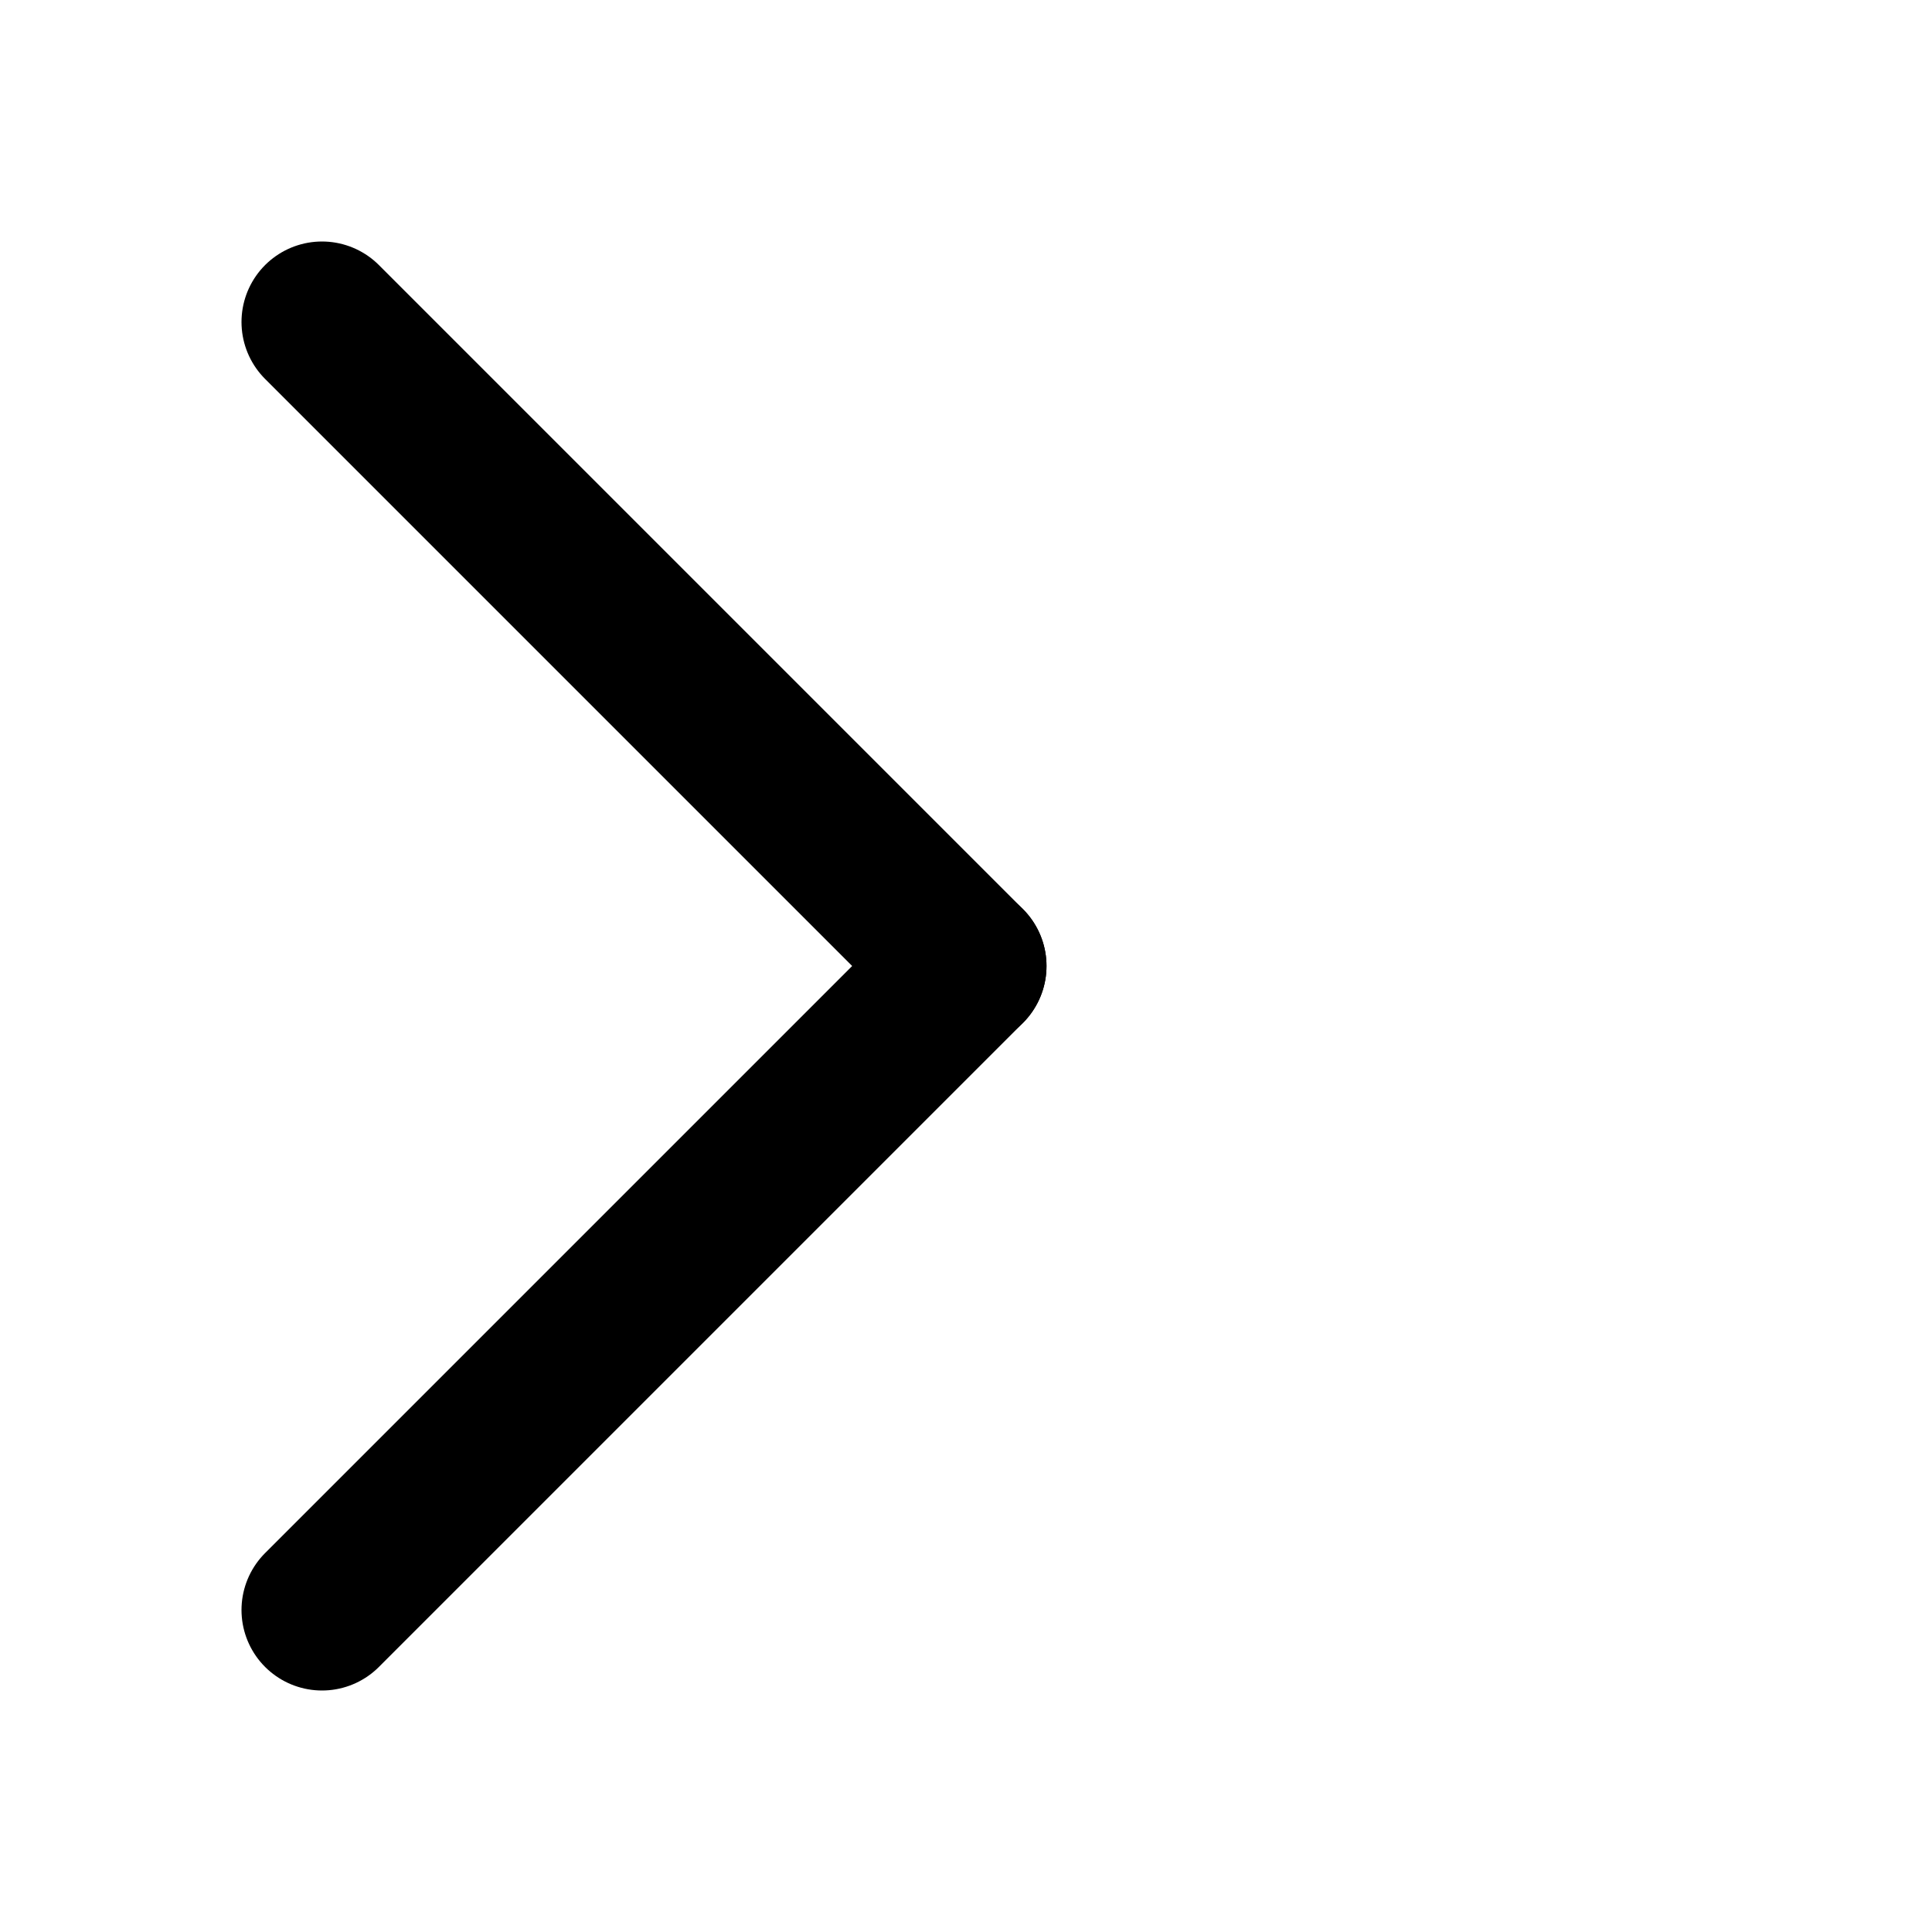
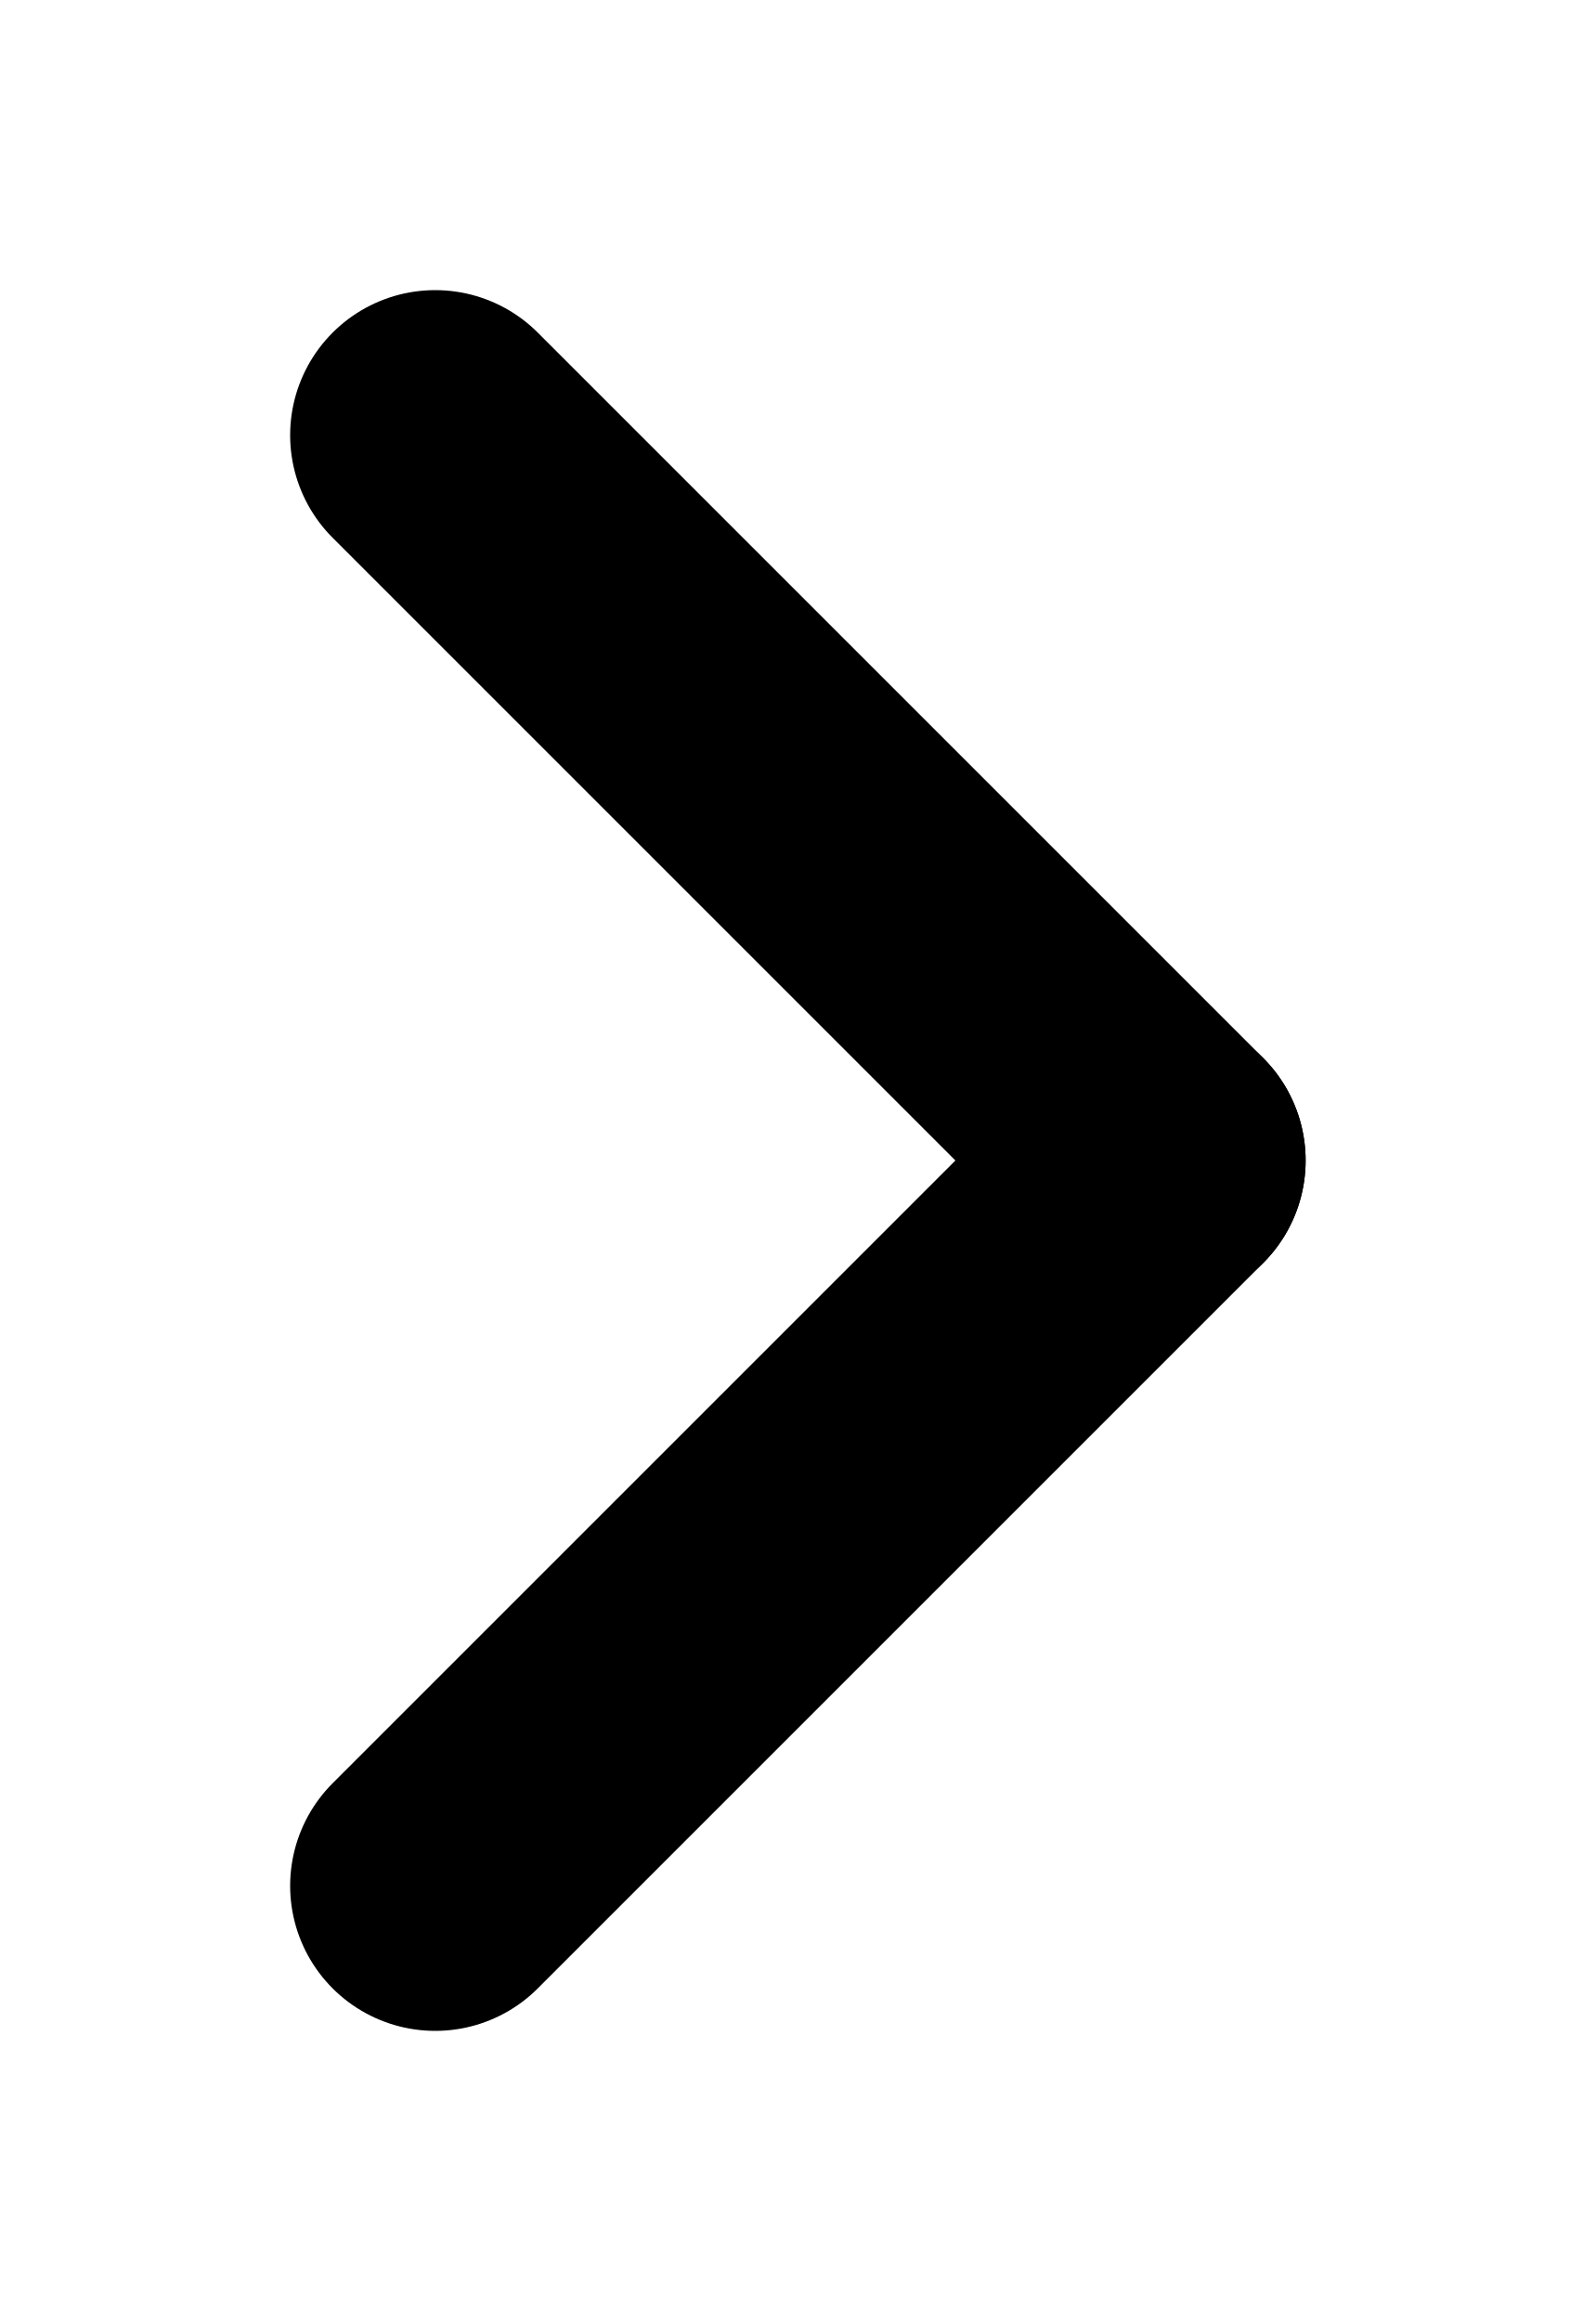
- <svg xmlns="http://www.w3.org/2000/svg" width="24" height="24" viewBox="0 0 24 24" fill="none">
-   <path d="M4 4L12 12" stroke="black" stroke-width="2" stroke-linecap="round" />
-   <path d="M12 12L4 20" stroke="black" stroke-width="2" stroke-linecap="round" />
+ <svg xmlns="http://www.w3.org/2000/svg" width="11" height="16" viewBox="0 0 11 16" fill="none">
+   <path d="M3 3L8 8" stroke="black" stroke-width="2" stroke-linecap="round" />
+   <path d="M8 8L3 13" stroke="black" stroke-width="2" stroke-linecap="round" />
</svg>
